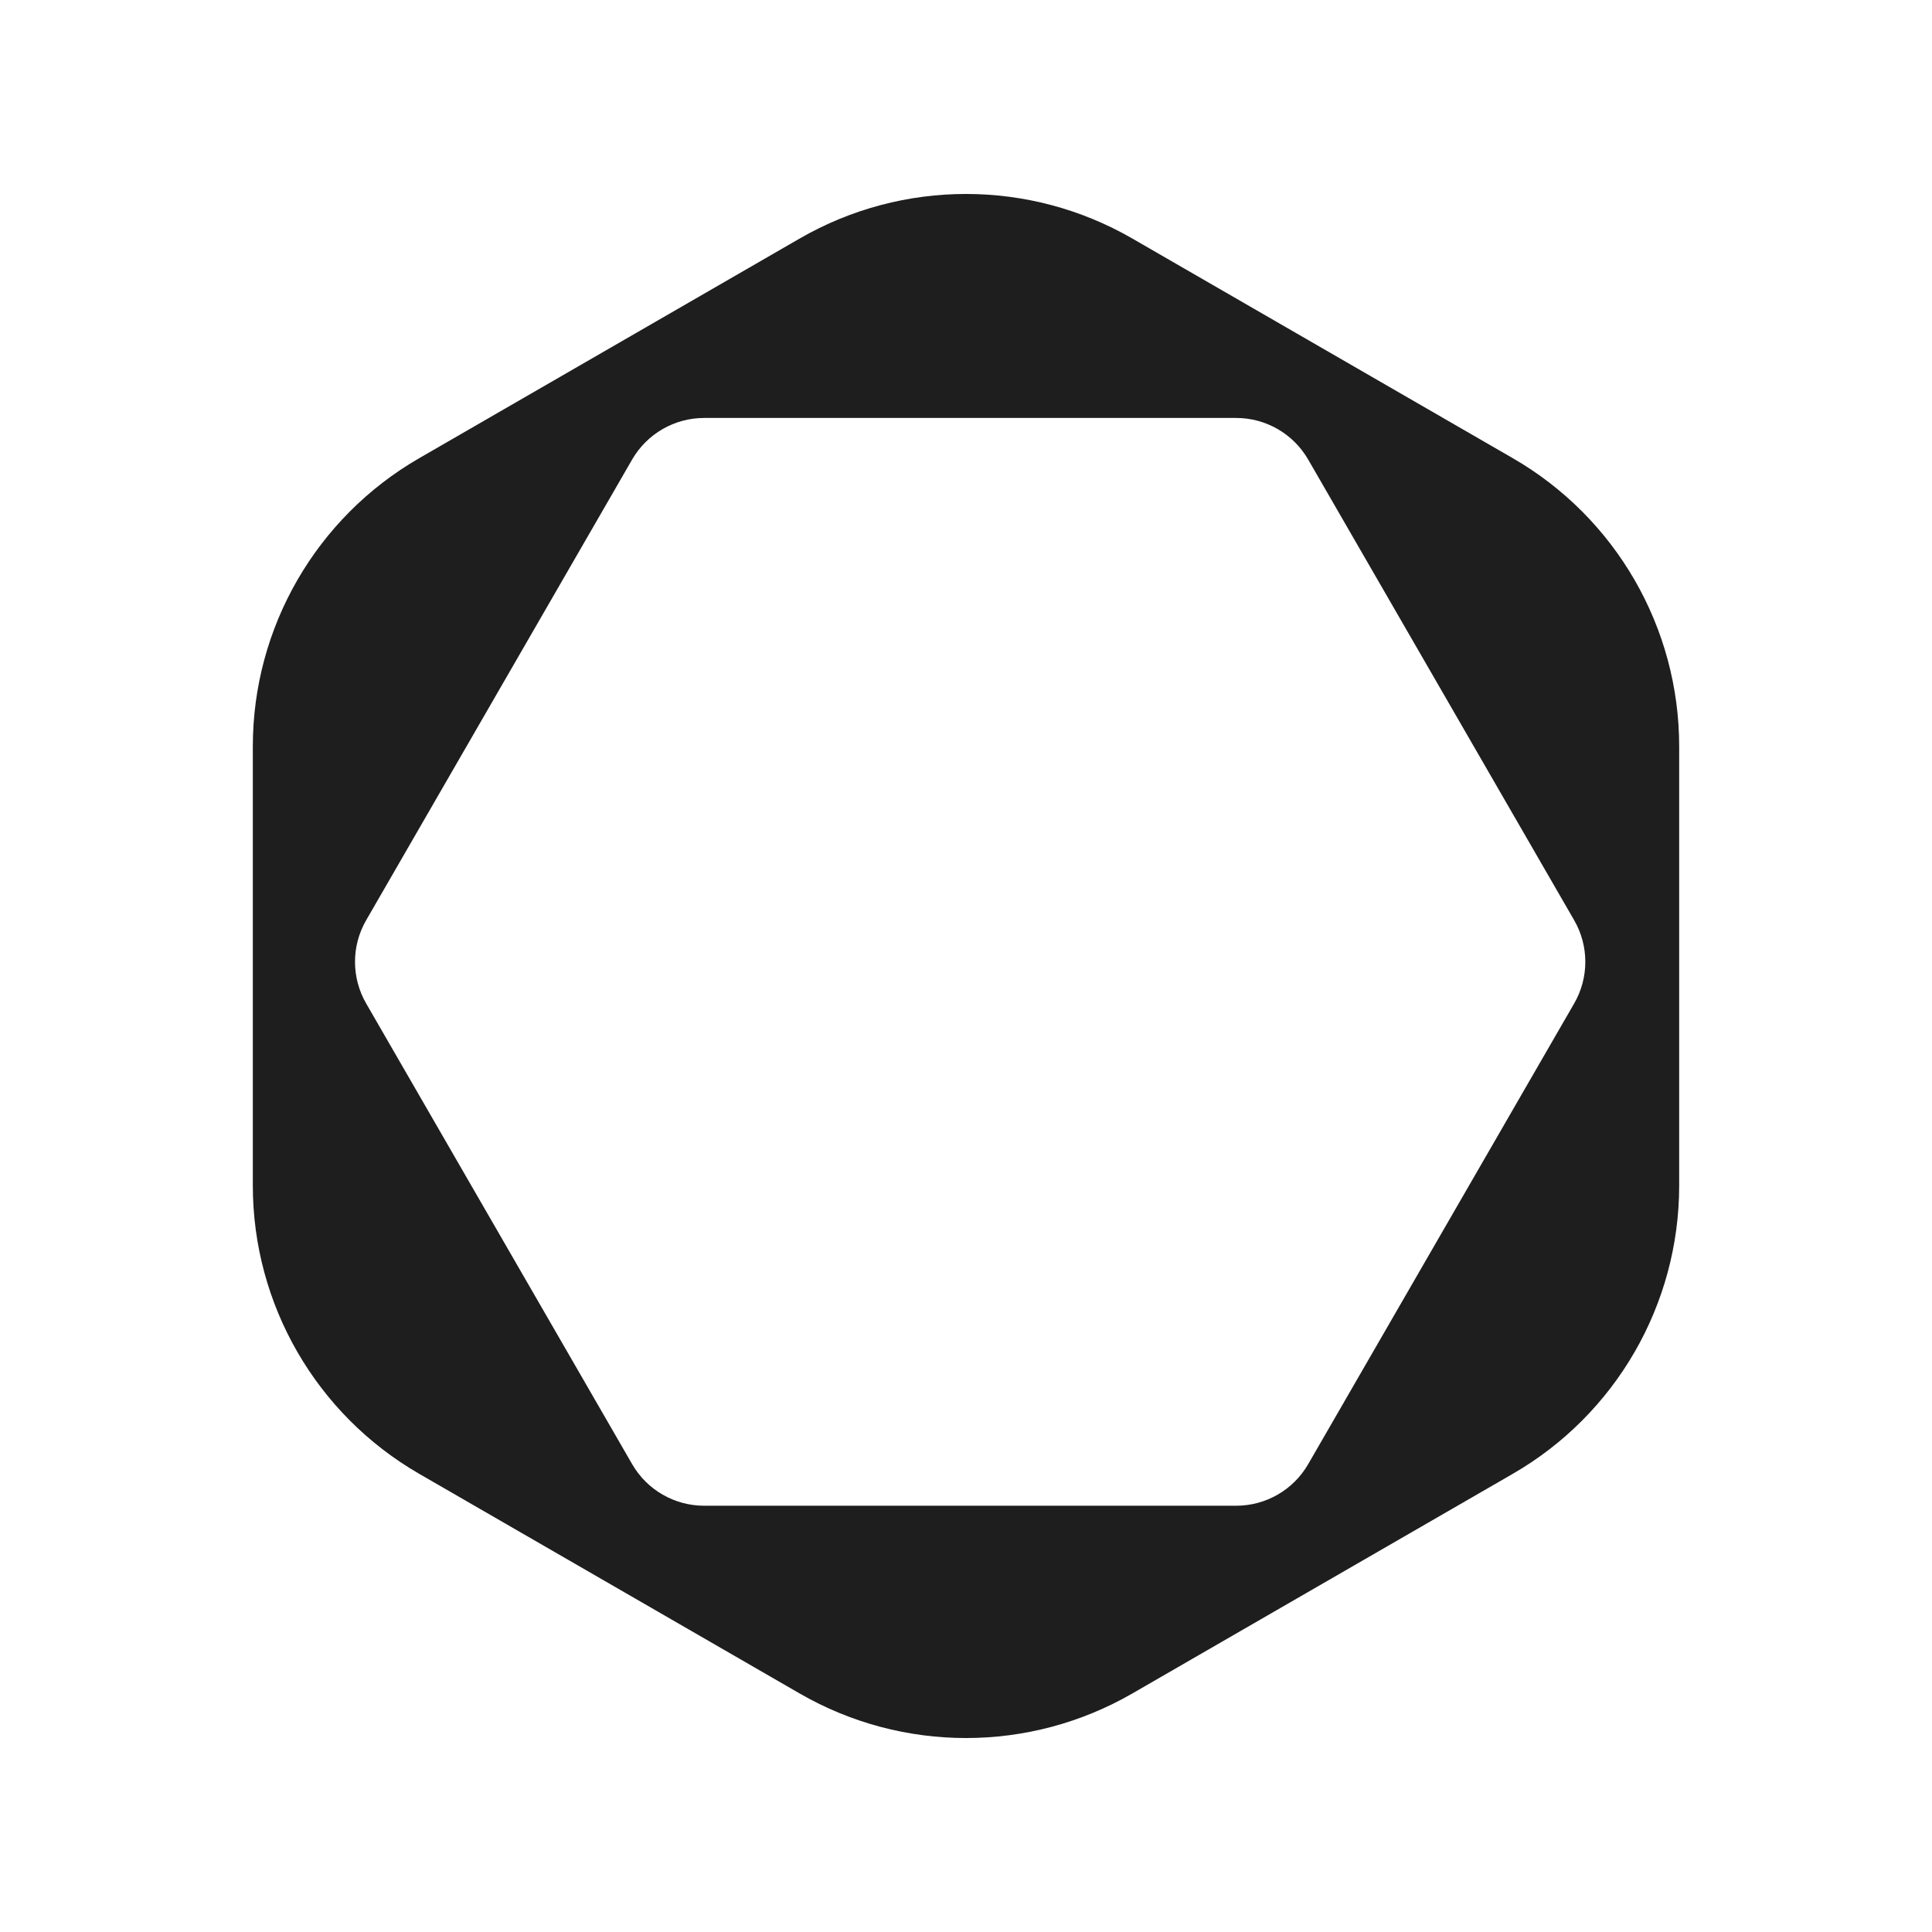
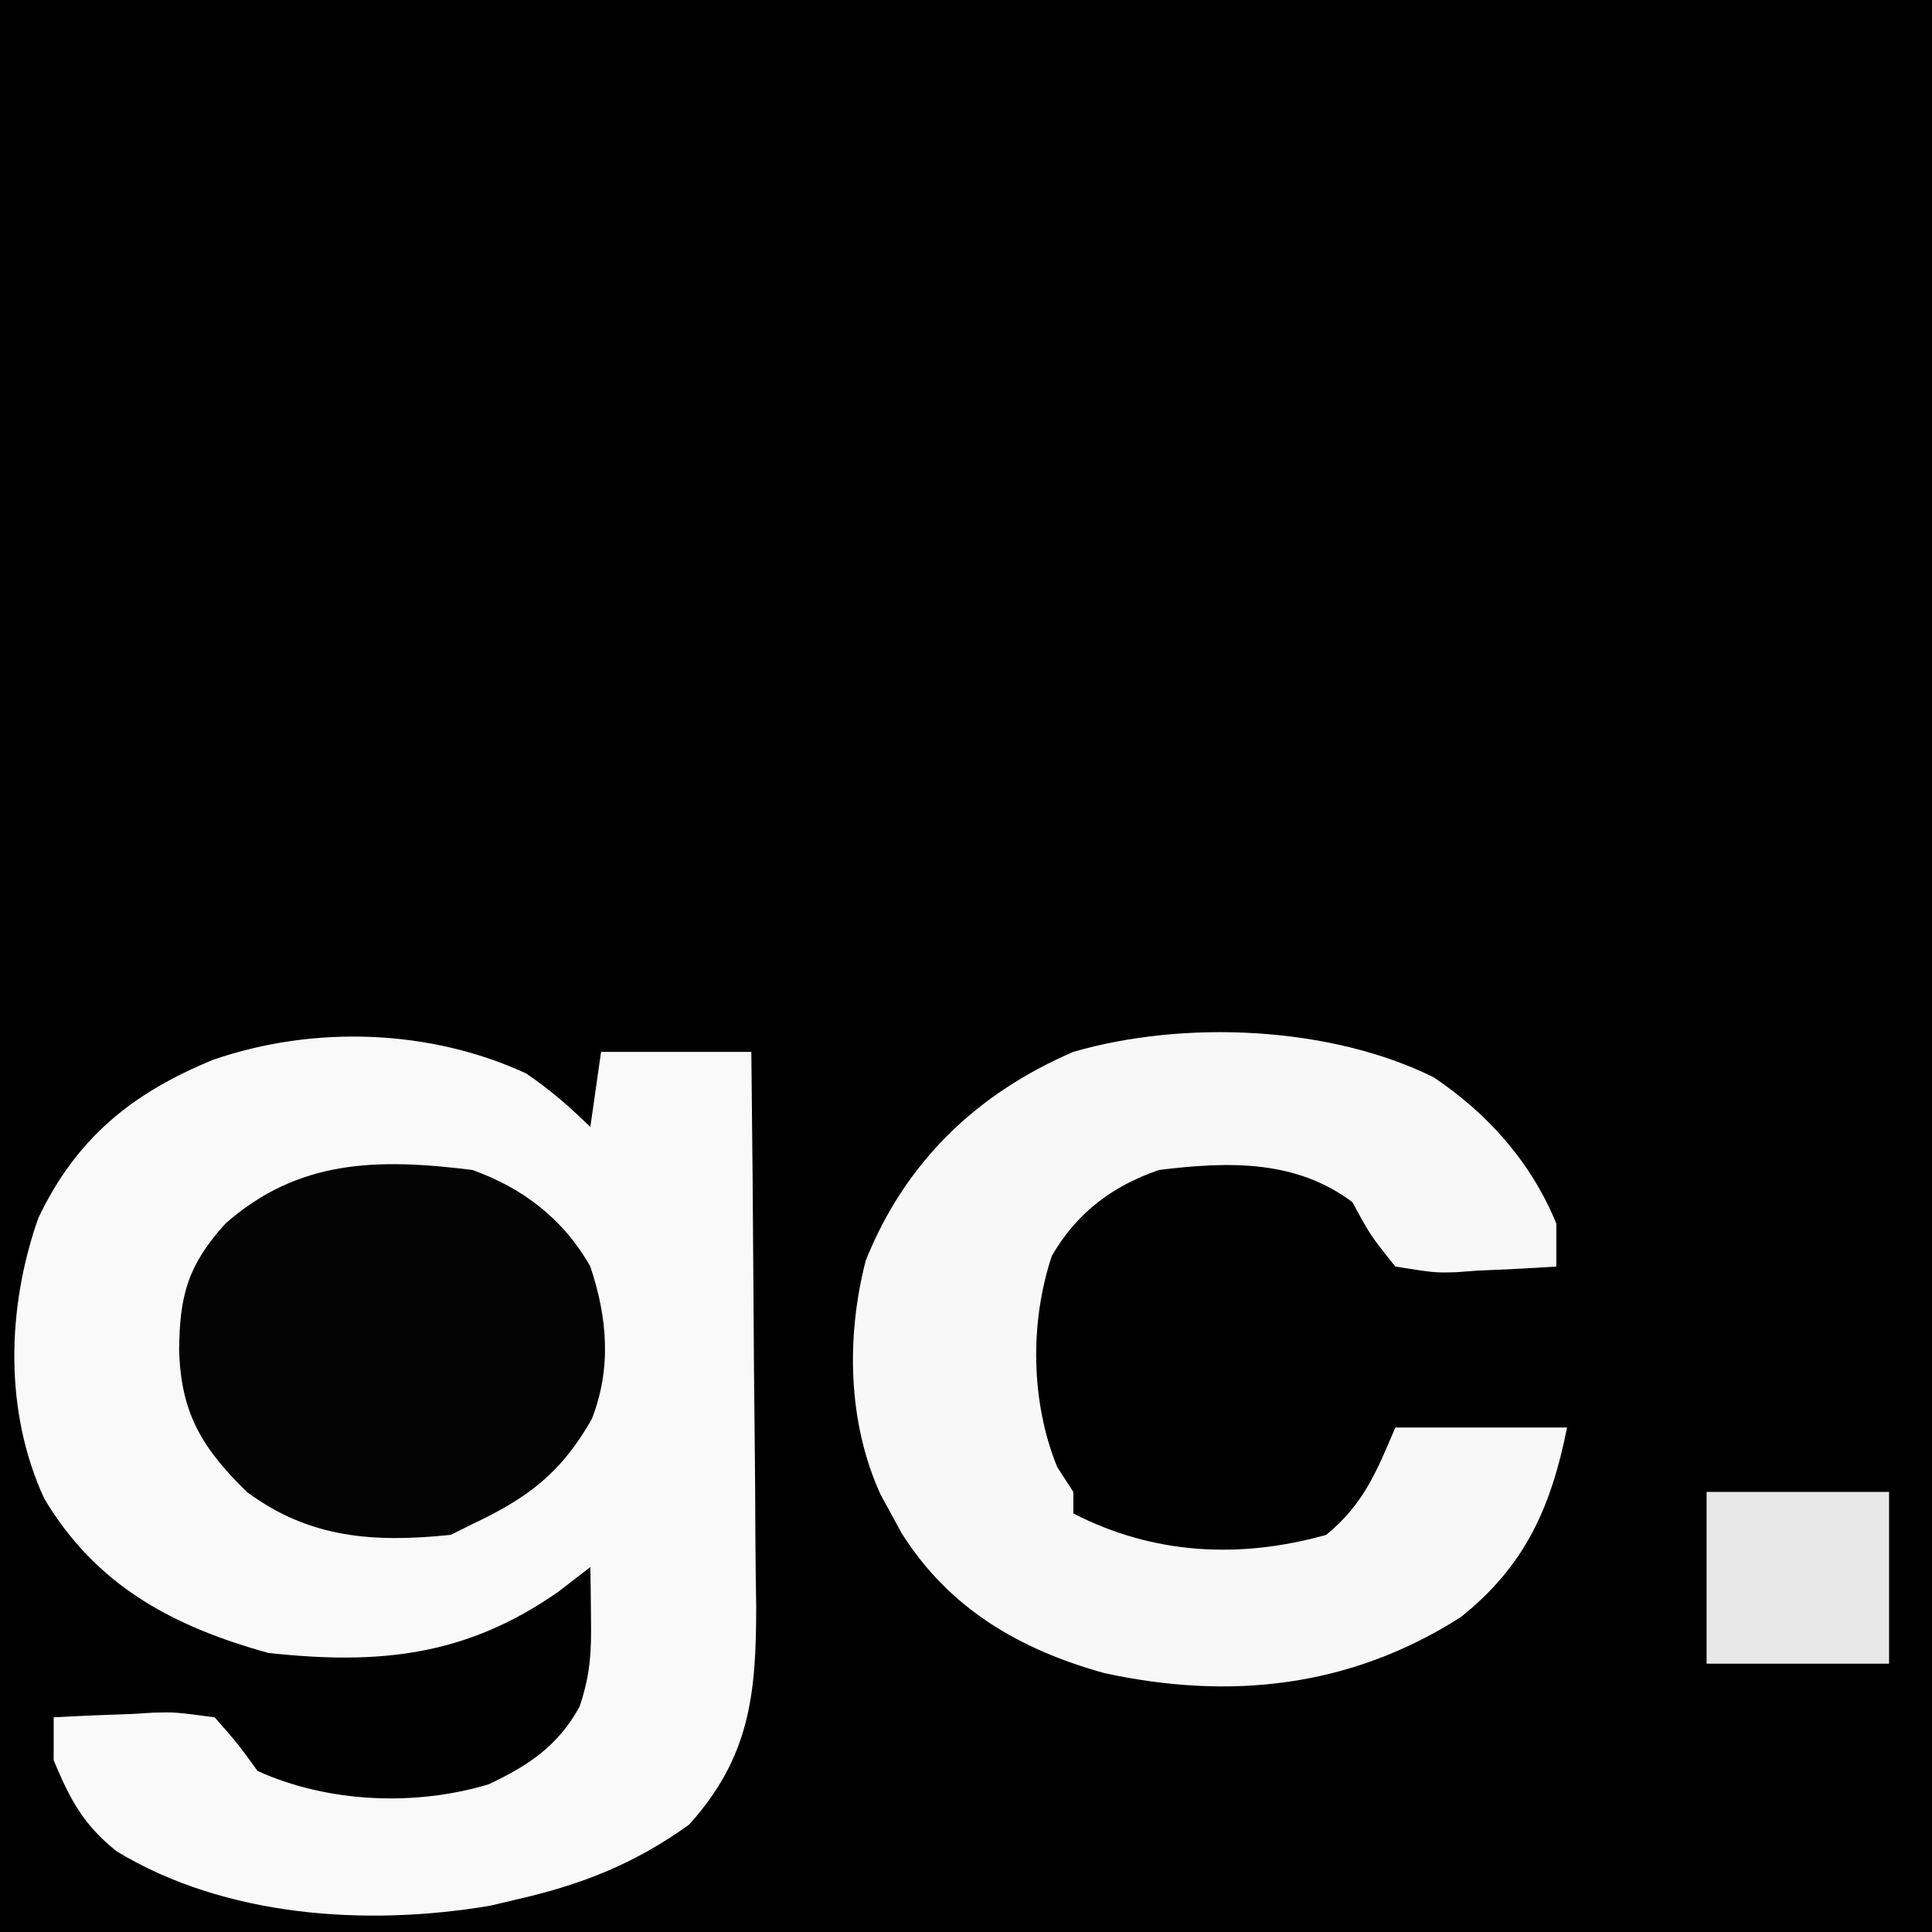
- <svg xmlns="http://www.w3.org/2000/svg" viewBox="0 0 180 180" fill="#1E1E1E" width="180" height="180">
-   <path fill-rule="evenodd" clip-rule="evenodd" d="m 105.5,22.225 c -9.592,-5.538 -21.409,-5.538 -31,0 L 39.055,42.689 C 29.463,48.227 23.555,58.461 23.555,69.536 v 40.929 c 0,11.075 5.909,21.309 15.5,26.847 l 35.445,20.464 c 9.591,5.537 21.408,5.537 31,0 l 35.445,-20.464 c 9.591,-5.537 15.5,-15.771 15.5,-26.847 V 69.536 c 0,-11.075 -5.909,-21.309 -15.5,-26.847 z M 34.113,85.738 c -1.384,2.398 -1.384,5.352 0,7.75 l 24.782,42.923 c 1.384,2.398 3.943,3.875 6.712,3.875 h 49.563 c 2.769,0 5.327,-1.477 6.711,-3.875 l 24.782,-42.923 c 1.384,-2.398 1.384,-5.352 0,-7.75 L 121.88,42.815 c -1.384,-2.398 -3.942,-3.875 -6.711,-3.875 H 65.606 c -2.769,0 -5.327,1.477 -6.712,3.875 z" style="stroke-width:0.775" />
+ <svg xmlns="http://www.w3.org/2000/svg" version="1.1" width="180" height="180">
+   <path d="M0 0 C59.4 0 118.8 0 180 0 C180 59.4 180 118.8 180 180 C120.6 180 61.2 180 0 180 C0 120.6 0 61.2 0 0 Z " fill="#000000" transform="translate(0,0)" />
+   <path d="M0 0 C2.262 1.523 4.035 3.087 6 5 C6.33 2.69 6.66 0.38 7 -2 C11.62 -2 16.24 -2 21 -2 C21.091 5.946 21.164 13.891 21.207 21.837 C21.228 25.527 21.256 29.217 21.302 32.907 C21.345 36.473 21.369 40.039 21.38 43.606 C21.39 45.618 21.422 47.629 21.453 49.641 C21.455 57.832 20.878 63.69 15.211 69.988 C10.099 73.675 5.135 75.609 -1 77 C-1.788 77.186 -2.575 77.371 -3.387 77.562 C-14.876 79.486 -28.009 78.615 -38.117 72.492 C-41.229 70.026 -42.469 67.661 -44 64 C-44 62.68 -44 61.36 -44 60 C-41.581 59.865 -39.171 59.766 -36.75 59.688 C-36.068 59.646 -35.386 59.604 -34.684 59.561 C-32.672 59.512 -32.672 59.512 -29 60 C-26.891 62.395 -26.891 62.395 -25 65 C-18.461 67.956 -10.36 68.313 -3.484 66.242 C0.22 64.5 2.986 62.673 5 59 C6.005 55.985 6.103 53.958 6.062 50.812 C6.053 49.911 6.044 49.01 6.035 48.082 C6.024 47.395 6.012 46.708 6 46 C5.01 46.763 4.02 47.526 3 48.312 C-5.578 54.303 -13.662 55.128 -24 54 C-32.95 51.52 -40.05 47.711 -44.875 39.625 C-48.624 31.496 -48.375 21.879 -45.438 13.5 C-41.886 6.024 -36.68 1.818 -29.113 -1.273 C-19.794 -4.477 -8.989 -4.146 0 0 Z " fill="#F9F9F9" transform="translate(49,100)" />
+   <path d="M0 0 C5.078 3.41 9.096 7.936 11.426 13.629 C11.426 14.949 11.426 16.269 11.426 17.629 C9.006 17.791 6.598 17.91 4.176 18.004 C3.494 18.054 2.812 18.104 2.109 18.156 C0.098 18.215 0.098 18.215 -3.574 17.629 C-5.902 14.723 -5.902 14.723 -7.574 11.629 C-12.903 7.632 -19.192 7.85 -25.574 8.629 C-29.937 10.121 -33.239 12.607 -35.574 16.629 C-37.652 22.863 -37.538 30.26 -35.074 36.316 C-34.579 37.08 -34.084 37.843 -33.574 38.629 C-33.574 39.289 -33.574 39.949 -33.574 40.629 C-26.151 44.469 -18.076 44.893 -10.012 42.629 C-6.526 39.769 -5.336 36.763 -3.574 32.629 C1.706 32.629 6.986 32.629 12.426 32.629 C10.941 40.055 8.514 45.54 2.492 50.312 C-7.77 56.85 -18.963 58.055 -30.699 55.504 C-38.579 53.317 -45.161 49.488 -49.578 42.457 C-49.907 41.854 -50.236 41.25 -50.574 40.629 C-50.893 40.046 -51.211 39.464 -51.539 38.863 C-54.606 32.137 -54.741 24.173 -52.918 17.074 C-49.231 7.89 -42.597 1.515 -33.574 -2.371 C-23.219 -5.375 -9.602 -4.767 0 0 Z " fill="#F8F8F8" transform="translate(133.5742,100.3711)" />
+   <path d="M0 0 C4.734 1.693 8.494 4.578 11 9 C12.592 13.777 12.994 18.458 11.129 23.227 C8.26 28.249 5.188 30.553 0 33 C-0.99 33.495 -0.99 33.495 -2 34 C-9.118 34.731 -15.142 34.357 -21 30 C-25.206 25.889 -27.16 22.622 -27.312 16.75 C-27.259 11.661 -26.498 8.876 -23 5 C-16.17 -1.017 -8.784 -1.086 0 0 Z " fill="#040404" transform="translate(44,109)" />
+   <path d="M0 0 C5.61 0 11.22 0 17 0 C17 5.28 17 10.56 17 16 C11.39 16 5.78 16 0 16 C0 10.72 0 5.44 0 0 Z " fill="#E8E8E8" transform="translate(159,139)" />
</svg>
